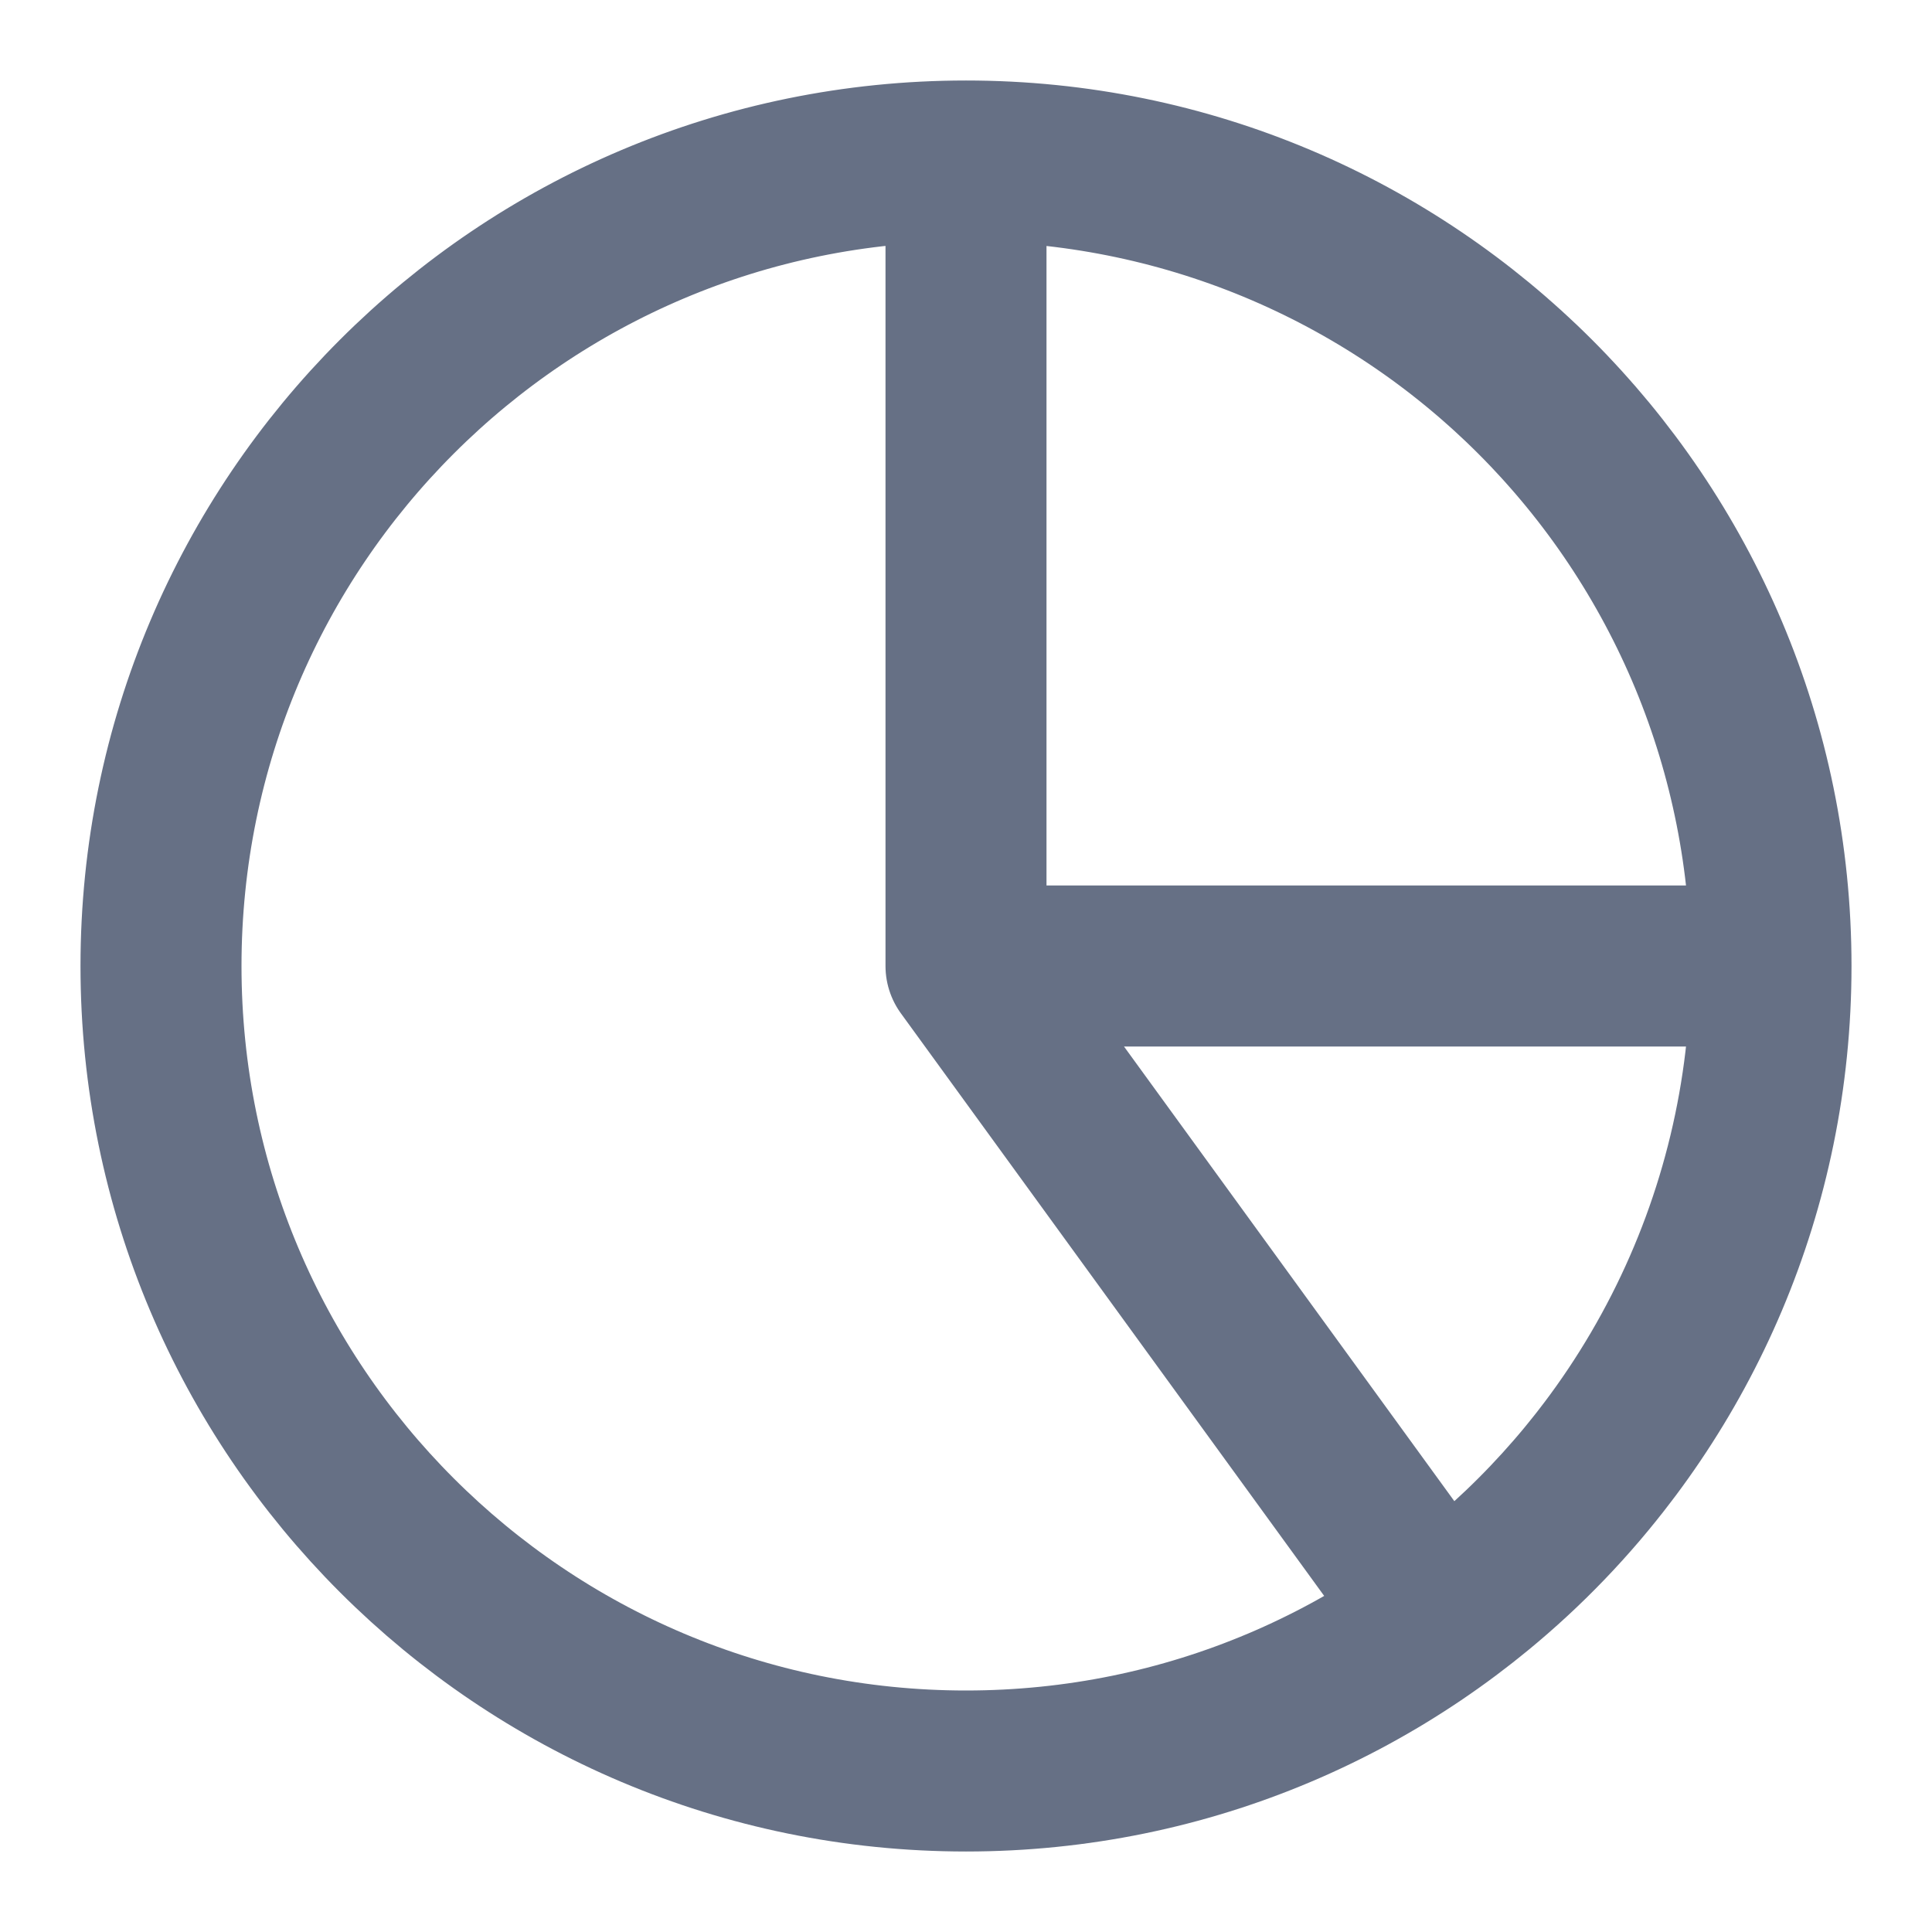
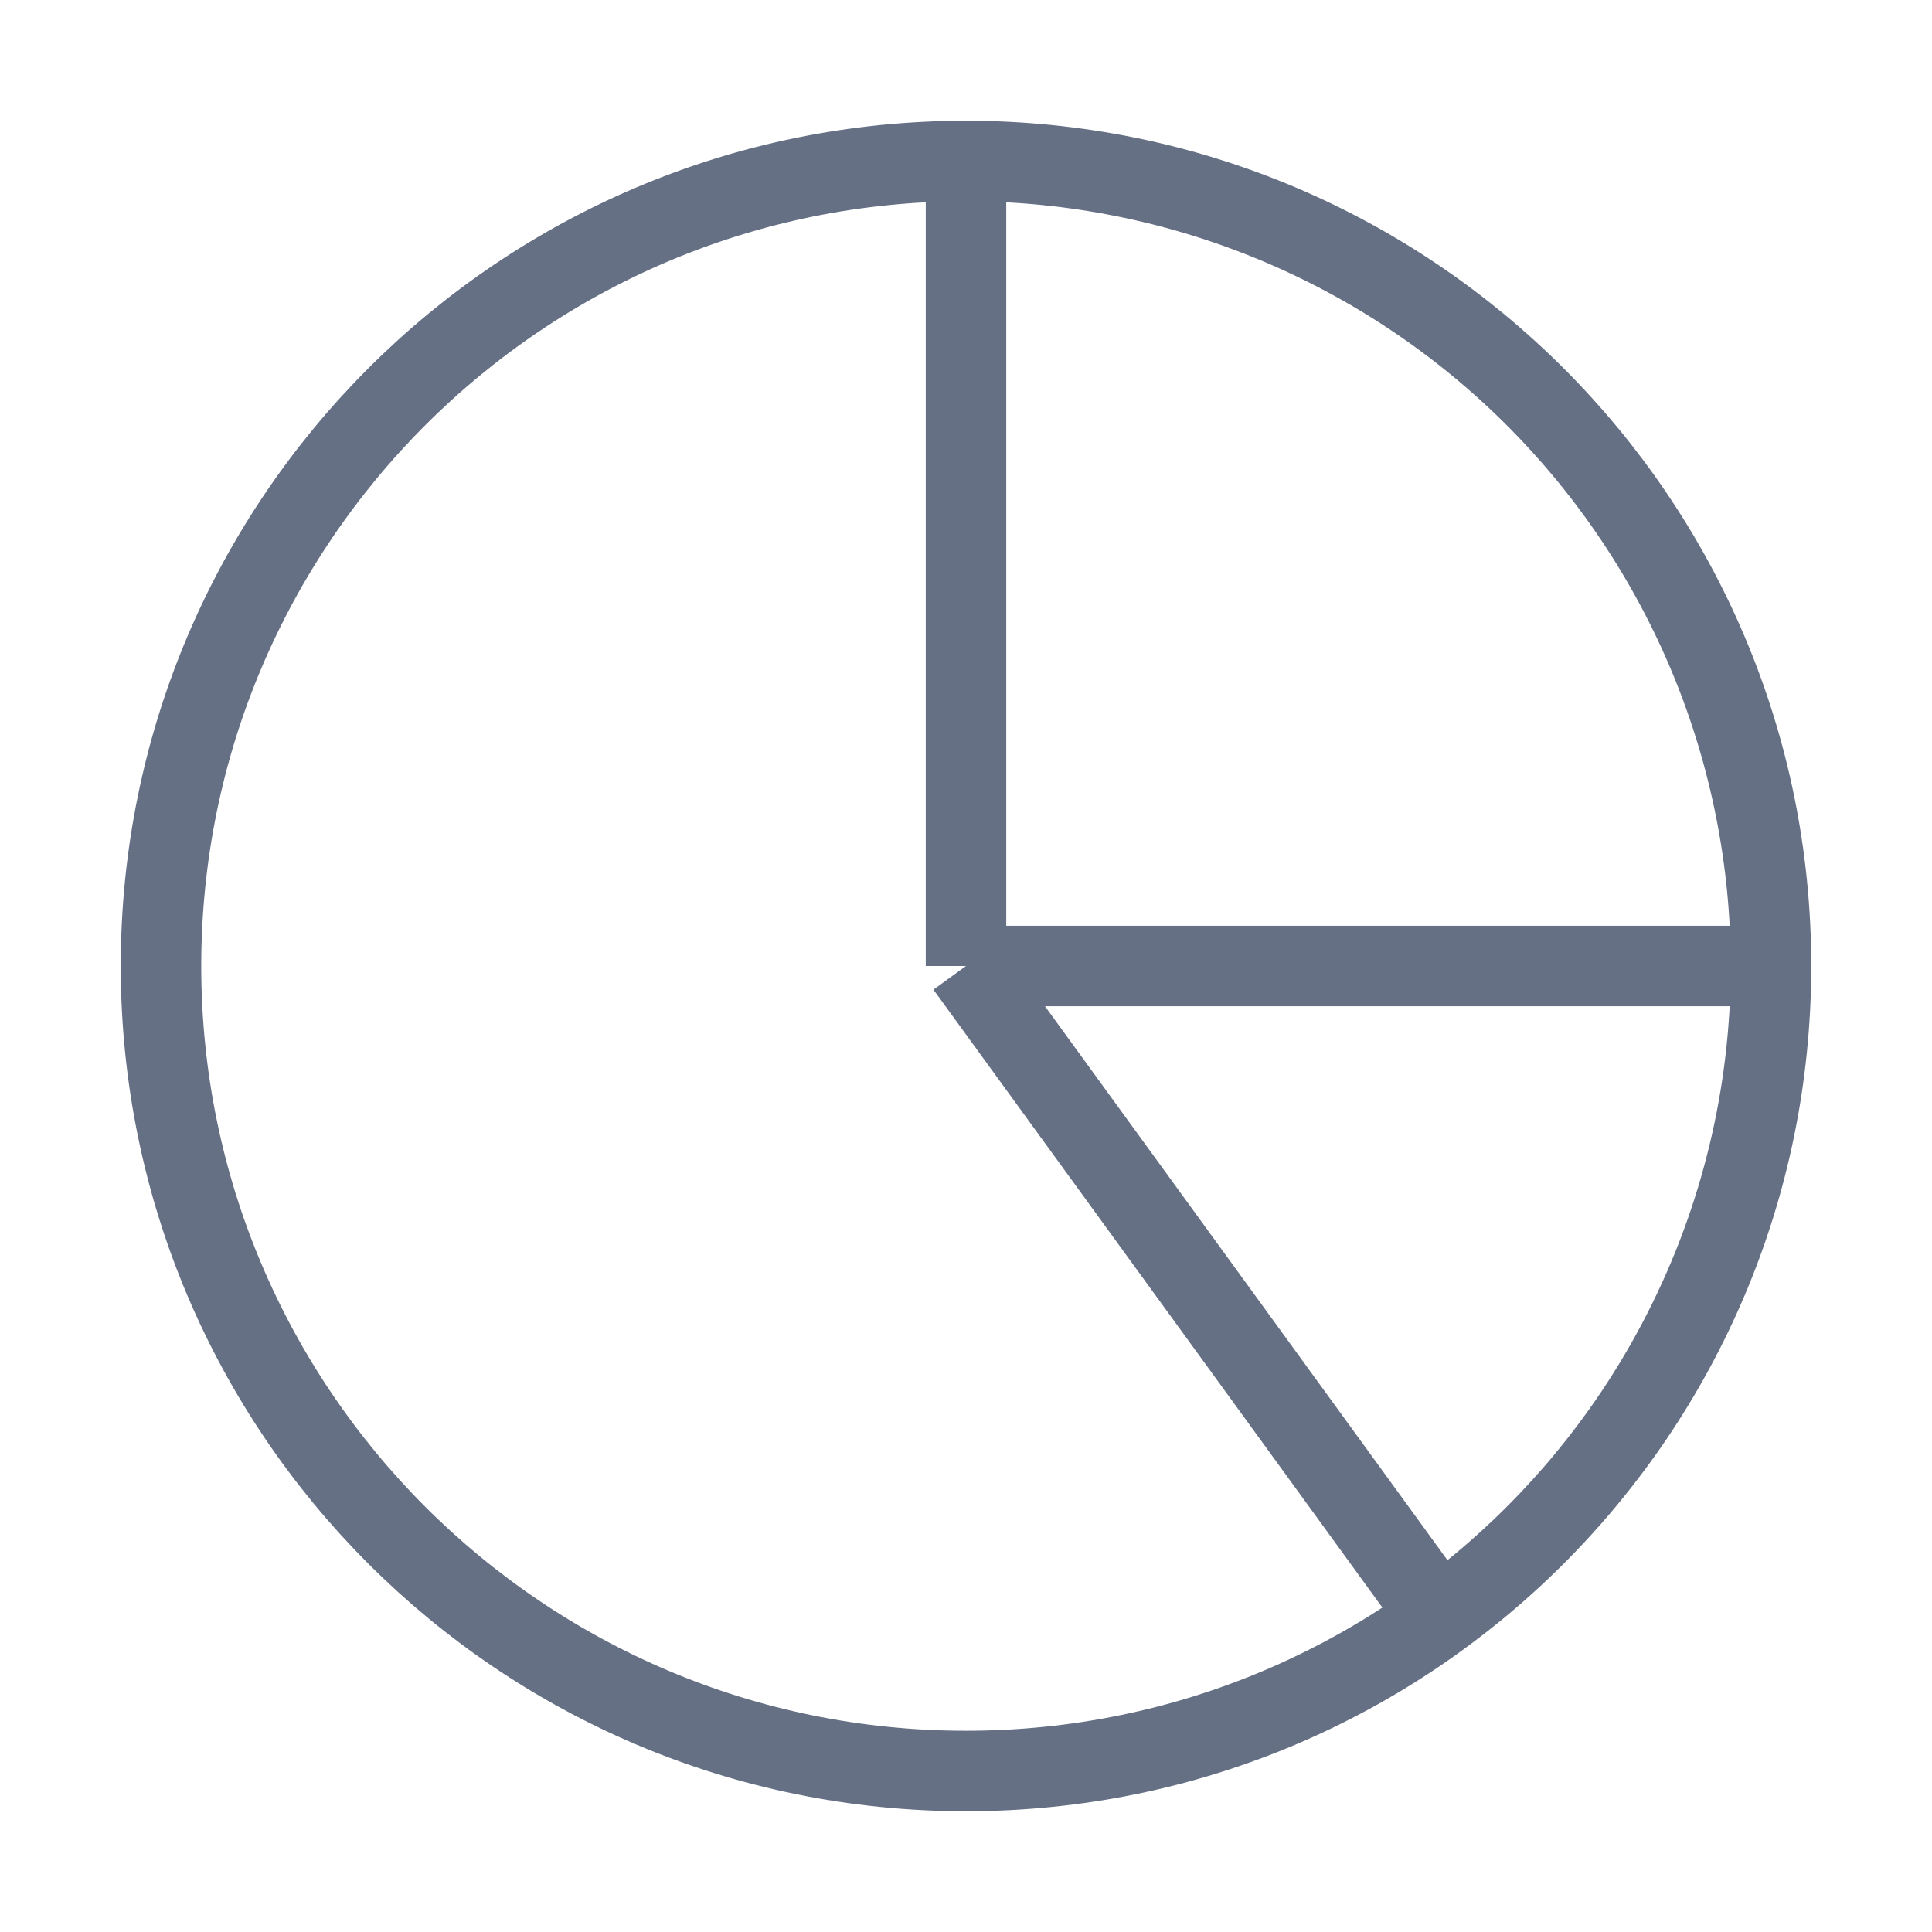
<svg xmlns="http://www.w3.org/2000/svg" width="24" height="24" viewBox="0 0 24 24" fill="none">
-   <path d="M12 2C13.313 2 14.614 2.259 15.827 2.761C17.04 3.264 18.142 4 19.071 4.929C20 5.858 20.736 6.96 21.239 8.173C21.741 9.386 22 10.687 22 12M12 2V12M12 2C6.477 2 2 6.477 2 12C2 17.523 6.477 22 12 22C17.523 22 22 17.523 22 12M12 2C17.523 2 22 6.477 22 12M22 12L12 12M22 12C22 13.578 21.627 15.134 20.91 16.54C20.194 17.946 19.155 19.163 17.878 20.09L12 12" stroke="#667085" stroke-width="2" stroke-linecap="round" stroke-linejoin="round" />
+   <path d="M12 2C13.313 2 14.614 2.259 15.827 2.761C17.04 3.264 18.142 4 19.071 4.929C20 5.858 20.736 6.96 21.239 8.173C21.741 9.386 22 10.687 22 12M12 2V12M12 2C6.477 2 2 6.477 2 12C2 17.523 6.477 22 12 22C17.523 22 22 17.523 22 12M12 2C17.523 2 22 6.477 22 12M22 12L12 12M22 12C22 13.578 21.627 15.134 20.91 16.54C20.194 17.946 19.155 19.163 17.878 20.09L12 12" stroke="#667085" strokeWidth="2" strokeLinecap="round" stroke-linejoin="round" />
</svg>
